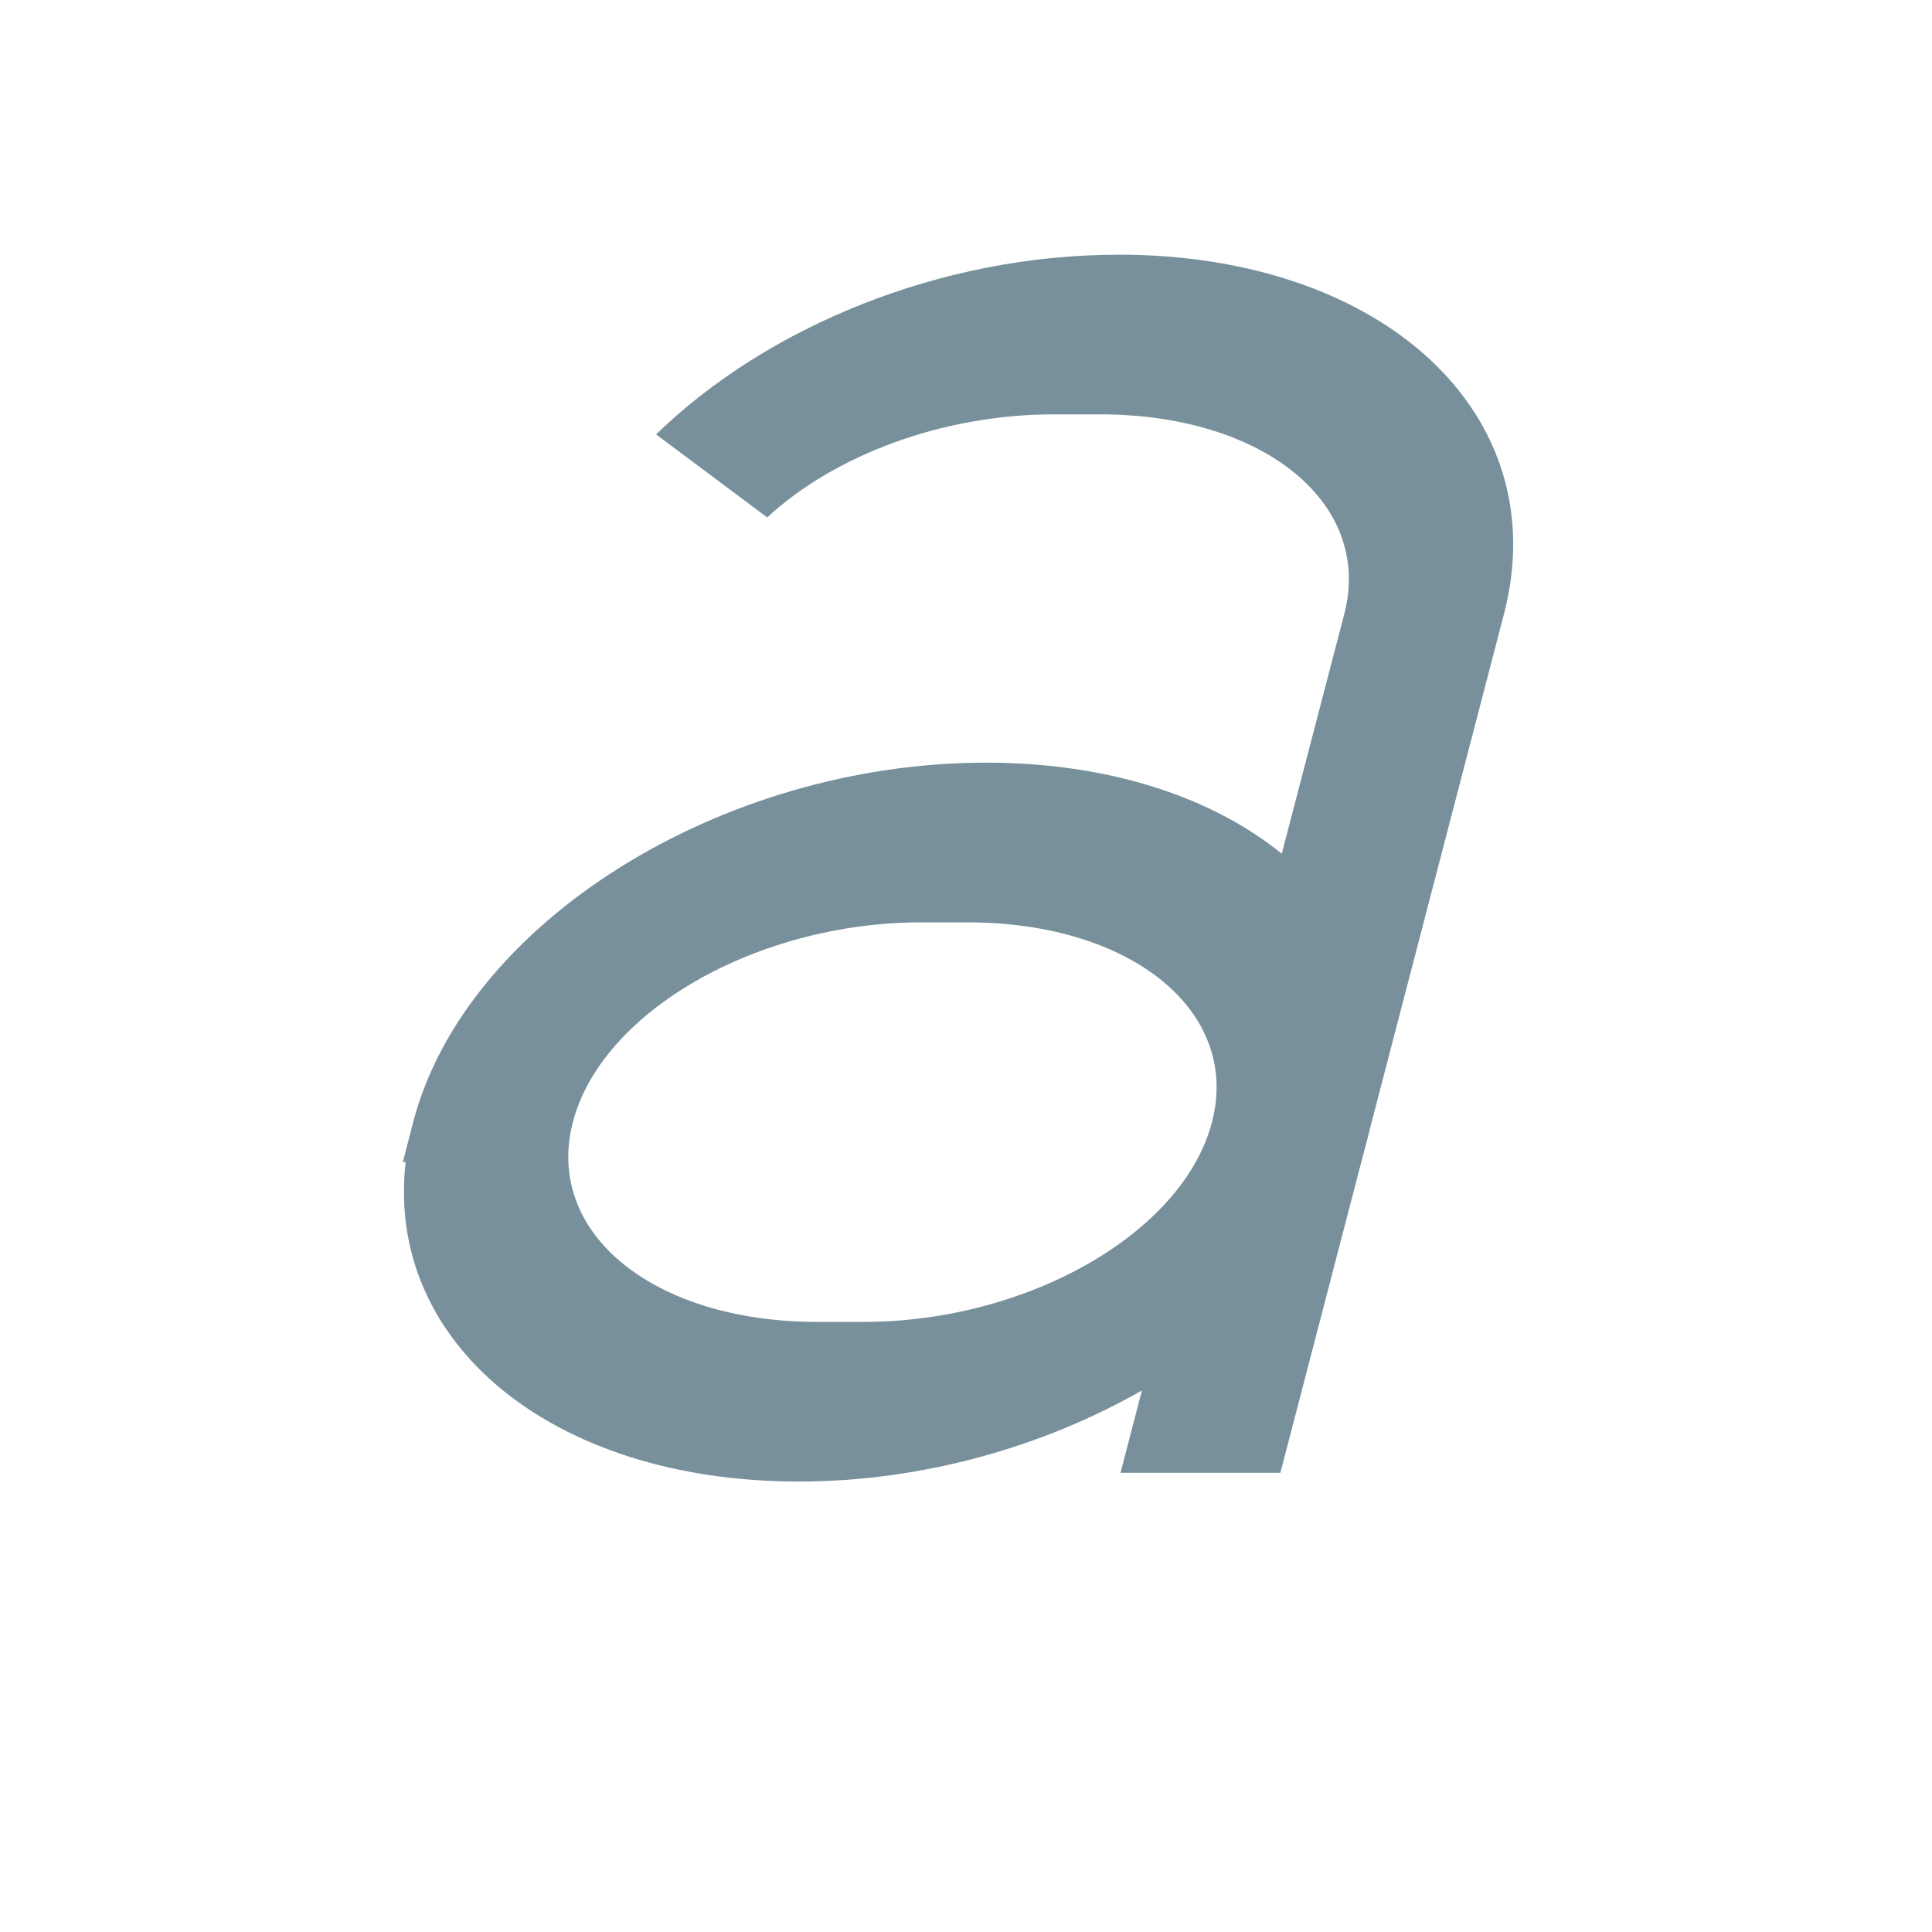
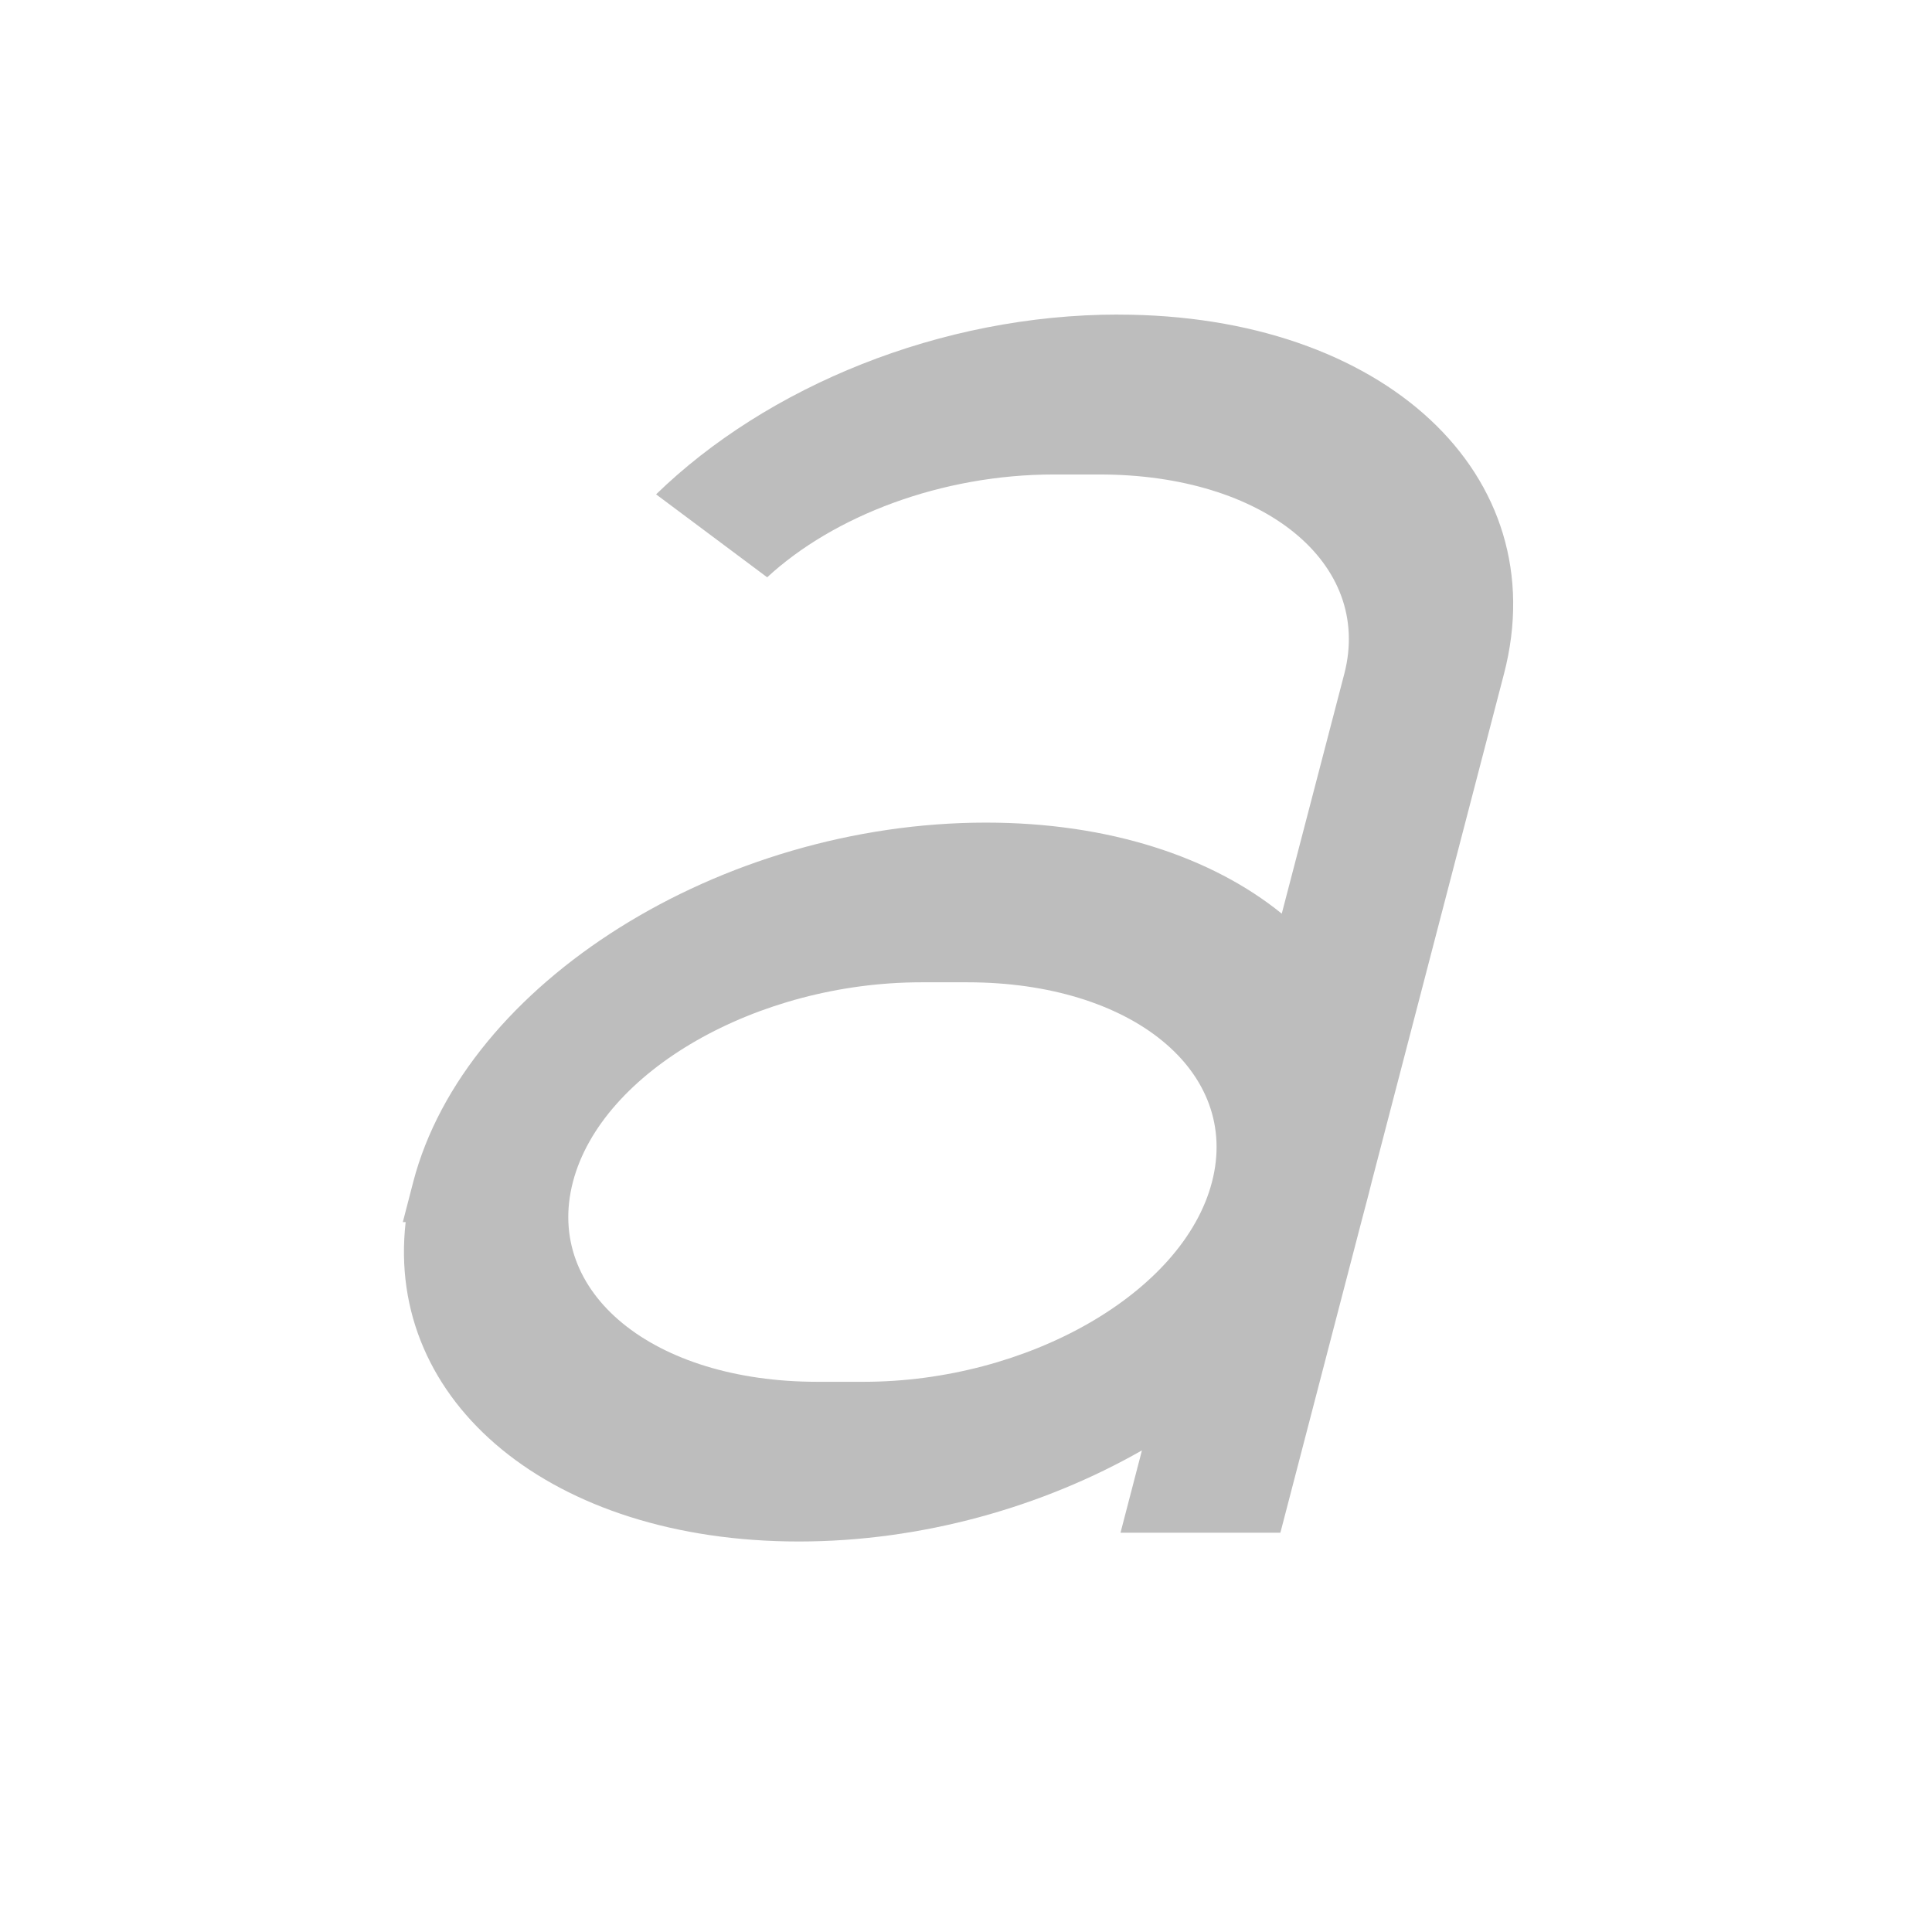
<svg xmlns="http://www.w3.org/2000/svg" width="32pt" height="32pt" viewBox="0 0 32 32">
-   <path d="M18.523 4.219c-2.949 0-5.824 1.195-7.656 2.976l1.84 1.375c1.102-1.02 2.89-1.707 4.746-1.707h.762c2.723 0 4.527 1.477 4.05 3.309L21.23 14.14c-1.156-.938-2.863-1.508-4.898-1.508-4.398 0-8.629 2.656-9.488 5.953l-.172.664h.047c-.34 2.984 2.414 5.29 6.511 5.29 2.036 0 4.04-.571 5.684-1.509l-.355 1.364h2.648l1.34-5.145.125-.477.047-.187 2.191-8.414c.86-3.297-1.988-5.953-6.387-5.953zm-3.261 11.058h.761c2.723 0 4.528 1.477 4.051 3.309-.476 1.832-3.05 3.309-5.773 3.309h-.762c-2.723 0-4.527-1.477-4.05-3.31.476-1.831 3.05-3.308 5.773-3.308zm0 0" fill="#78909c" />
+   <path d="M18.523 5.21c-2.949 0-5.824 1.196-7.656 2.978l1.84 1.374c1.102-1.019 2.89-1.703 4.746-1.703h.762c2.723 0 4.527 1.473 4.05 3.305l-1.035 3.969c-1.156-.938-2.863-1.508-4.898-1.508-4.398 0-8.629 2.656-9.488 5.953l-.172.664h.047c-.34 2.985 2.414 5.29 6.511 5.29 2.036 0 4.04-.571 5.684-1.509l-.355 1.364h2.648l1.34-5.145.125-.476.047-.188 2.191-8.414c.86-3.297-1.988-5.953-6.387-5.953zm-3.261 11.06h.761c2.723 0 4.528 1.476 4.051 3.308-.476 1.832-3.05 3.309-5.773 3.309h-.762c-2.723 0-4.527-1.477-4.05-3.309.476-1.832 3.05-3.308 5.773-3.308zm0 0" fill="#bdbdbd" />
</svg>
